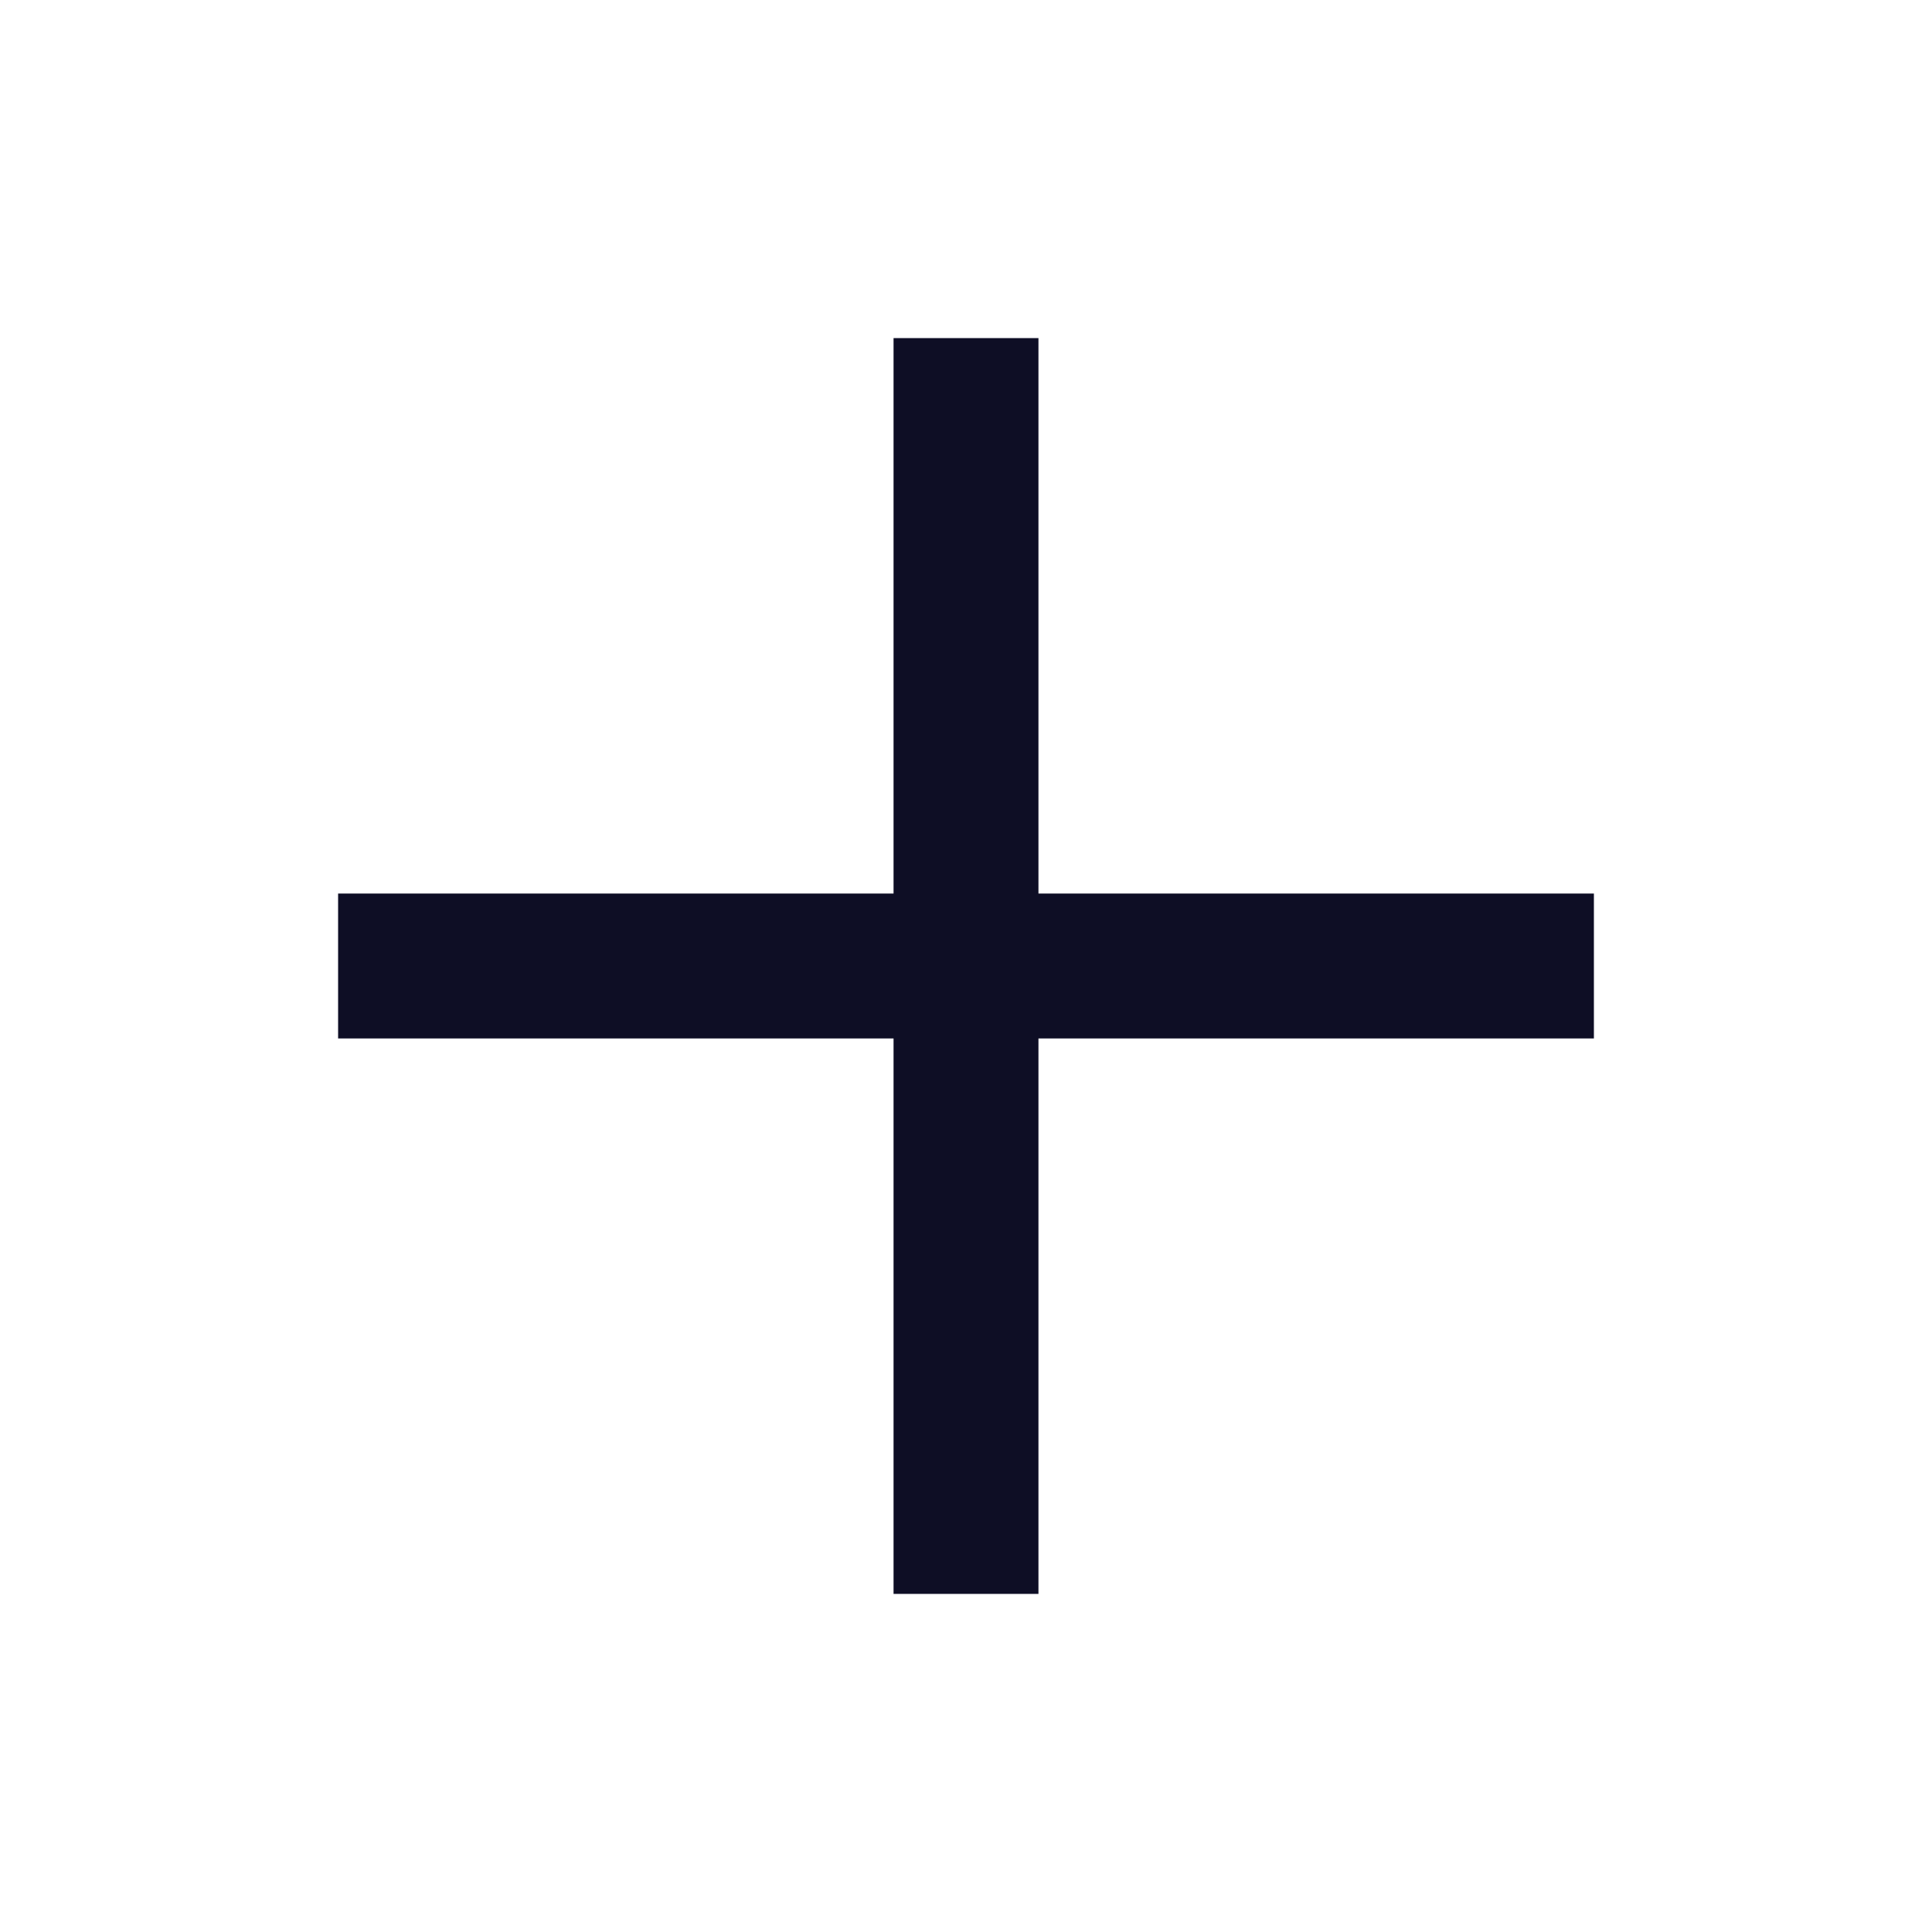
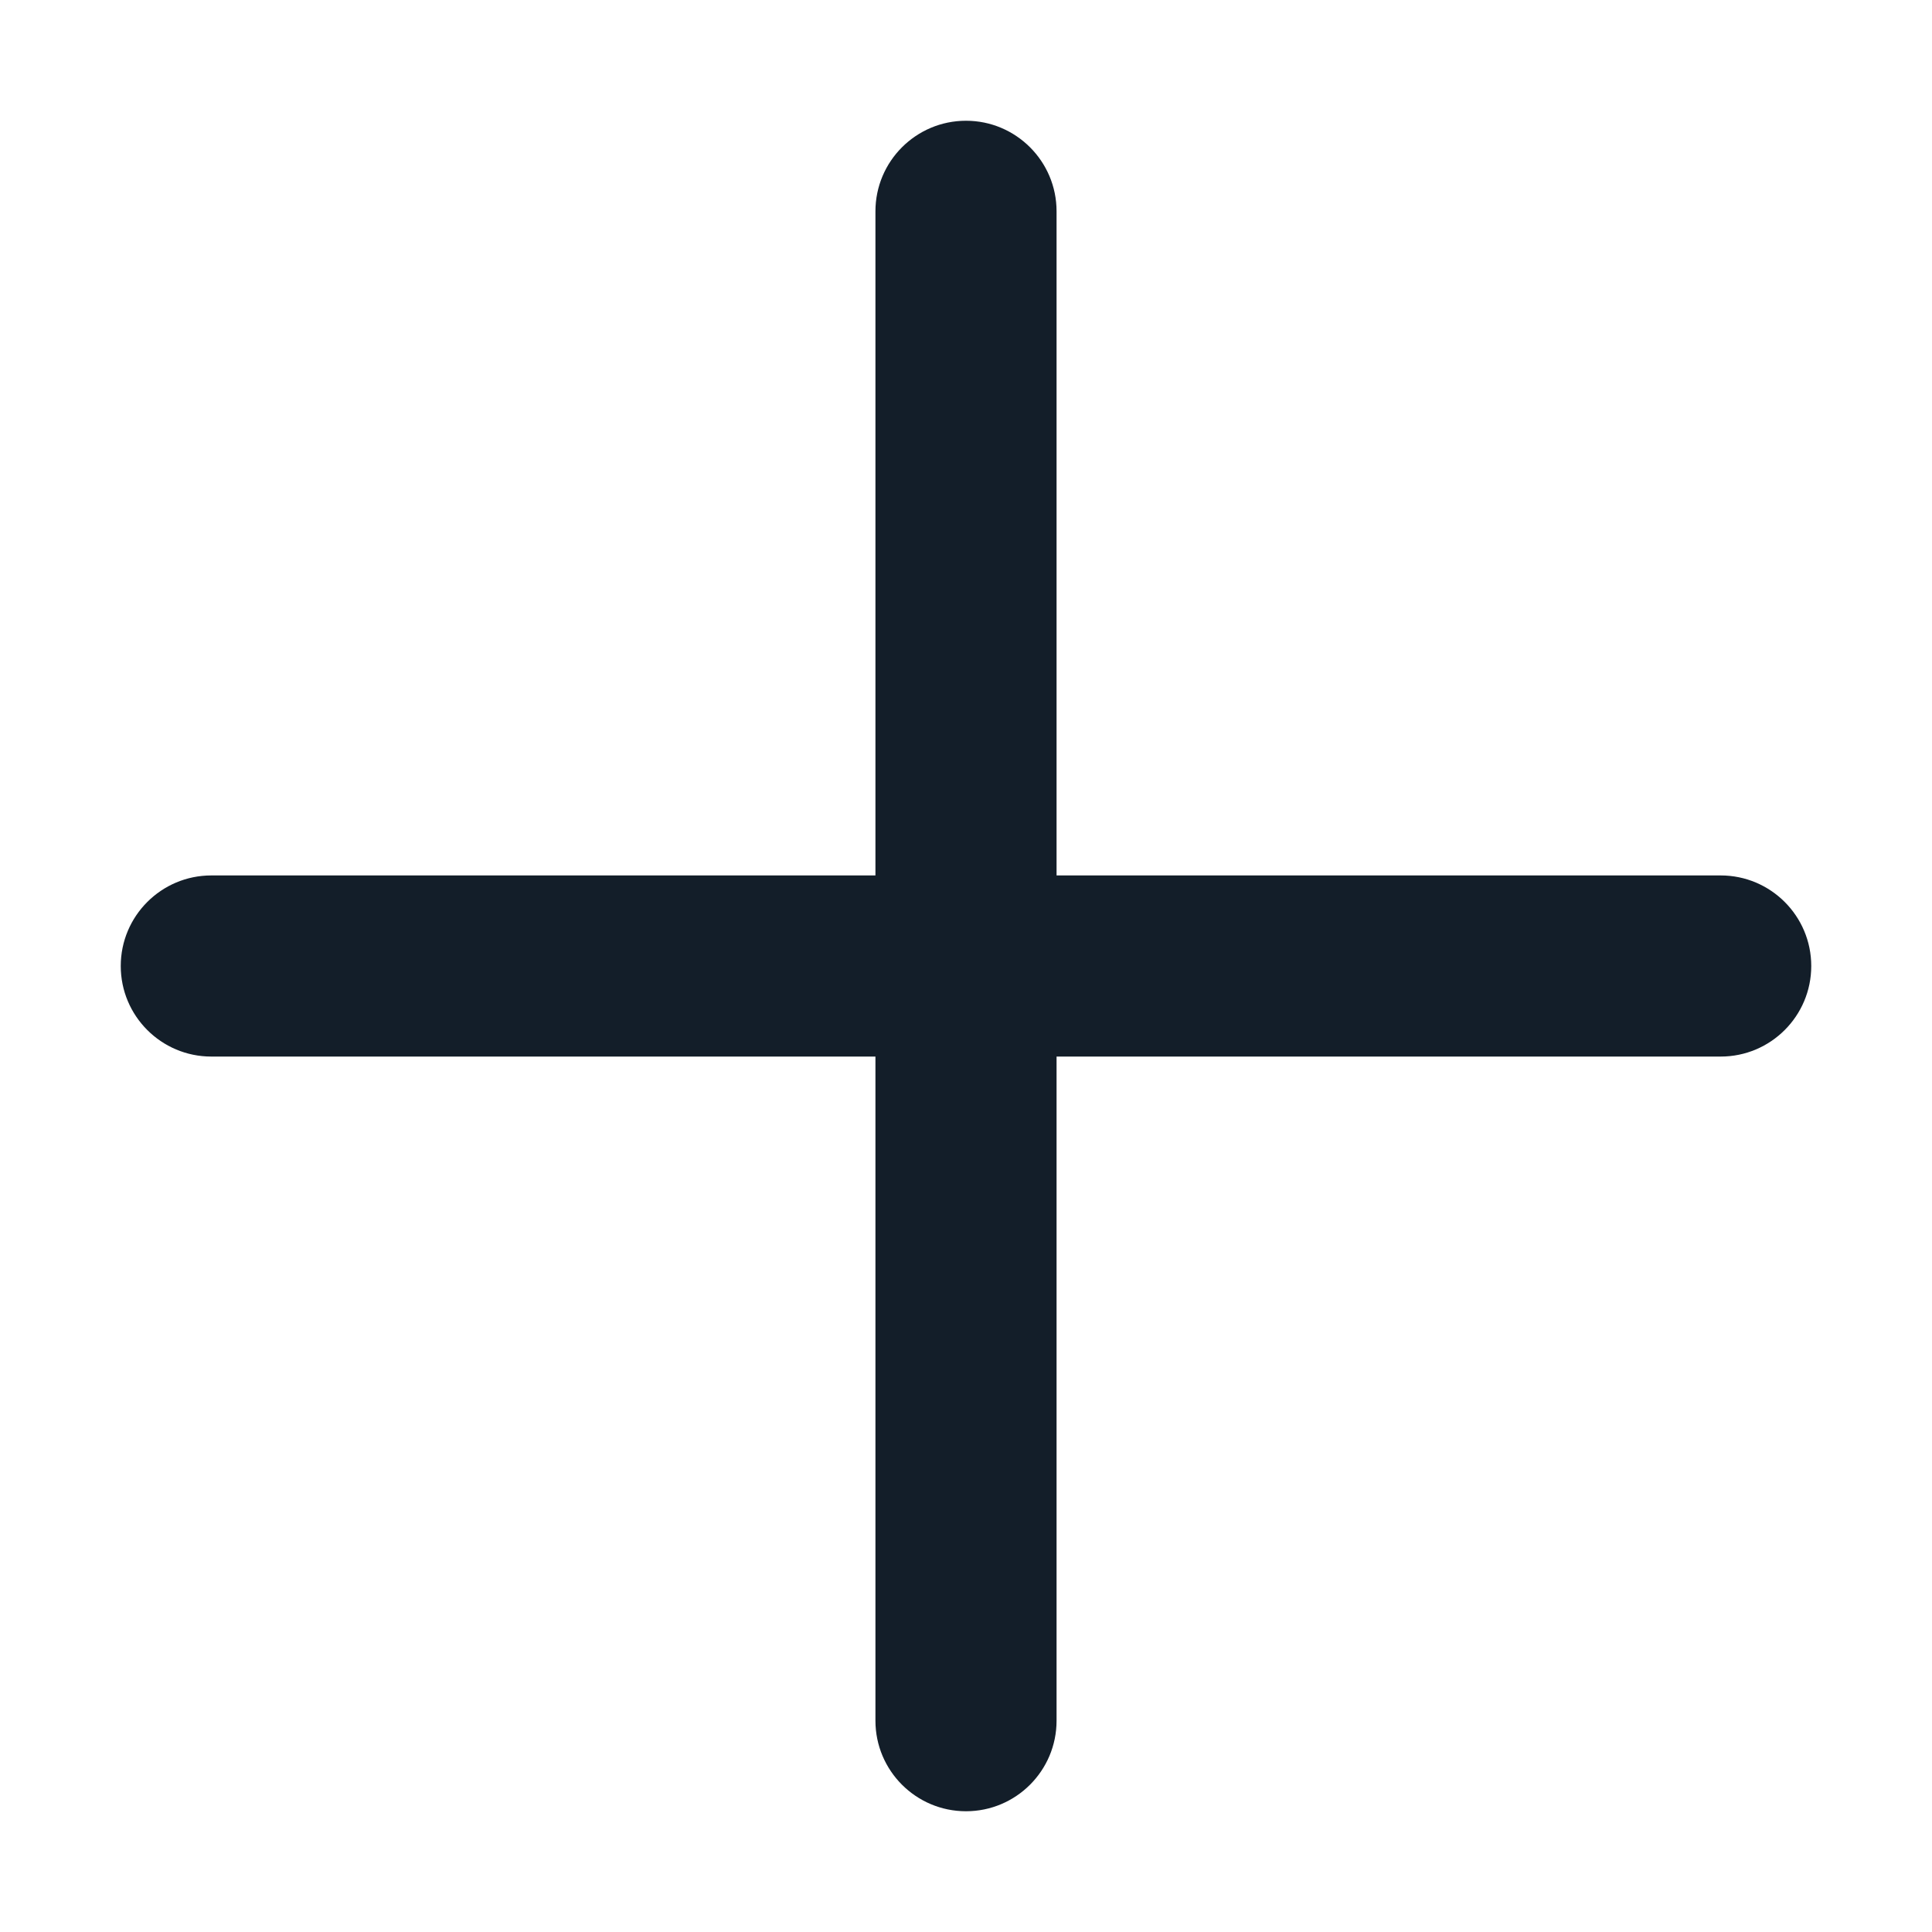
- <svg xmlns="http://www.w3.org/2000/svg" width="20" height="20" viewBox="0 0 20 20" fill="none">
-   <path d="M9.25 10.75H3.5V9.25H9.25V3.5H10.75V9.25H16.5V10.75H10.75V16.5H9.25V10.75Z" fill="#0E0E25" />
+ <svg xmlns="http://www.w3.org/2000/svg" width="16" height="16" viewBox="0 0 16 16" fill="none">
+   <path d="M8 1C8.414 1 8.75 1.336 8.75 1.75V7.25H14.25C14.664 7.25 15 7.586 15 8C15 8.414 14.664 8.75 14.25 8.75H11.5H8.75V14.25C8.75 14.664 8.414 15 8 15C7.586 15 7.25 14.664 7.25 14.25V8.75H1.75C1.336 8.75 1 8.414 1 8C1 7.586 1.336 7.25 1.75 7.25H7.25V1.75C7.25 1.336 7.586 1 8 1Z" fill="#131E29" />
</svg>
